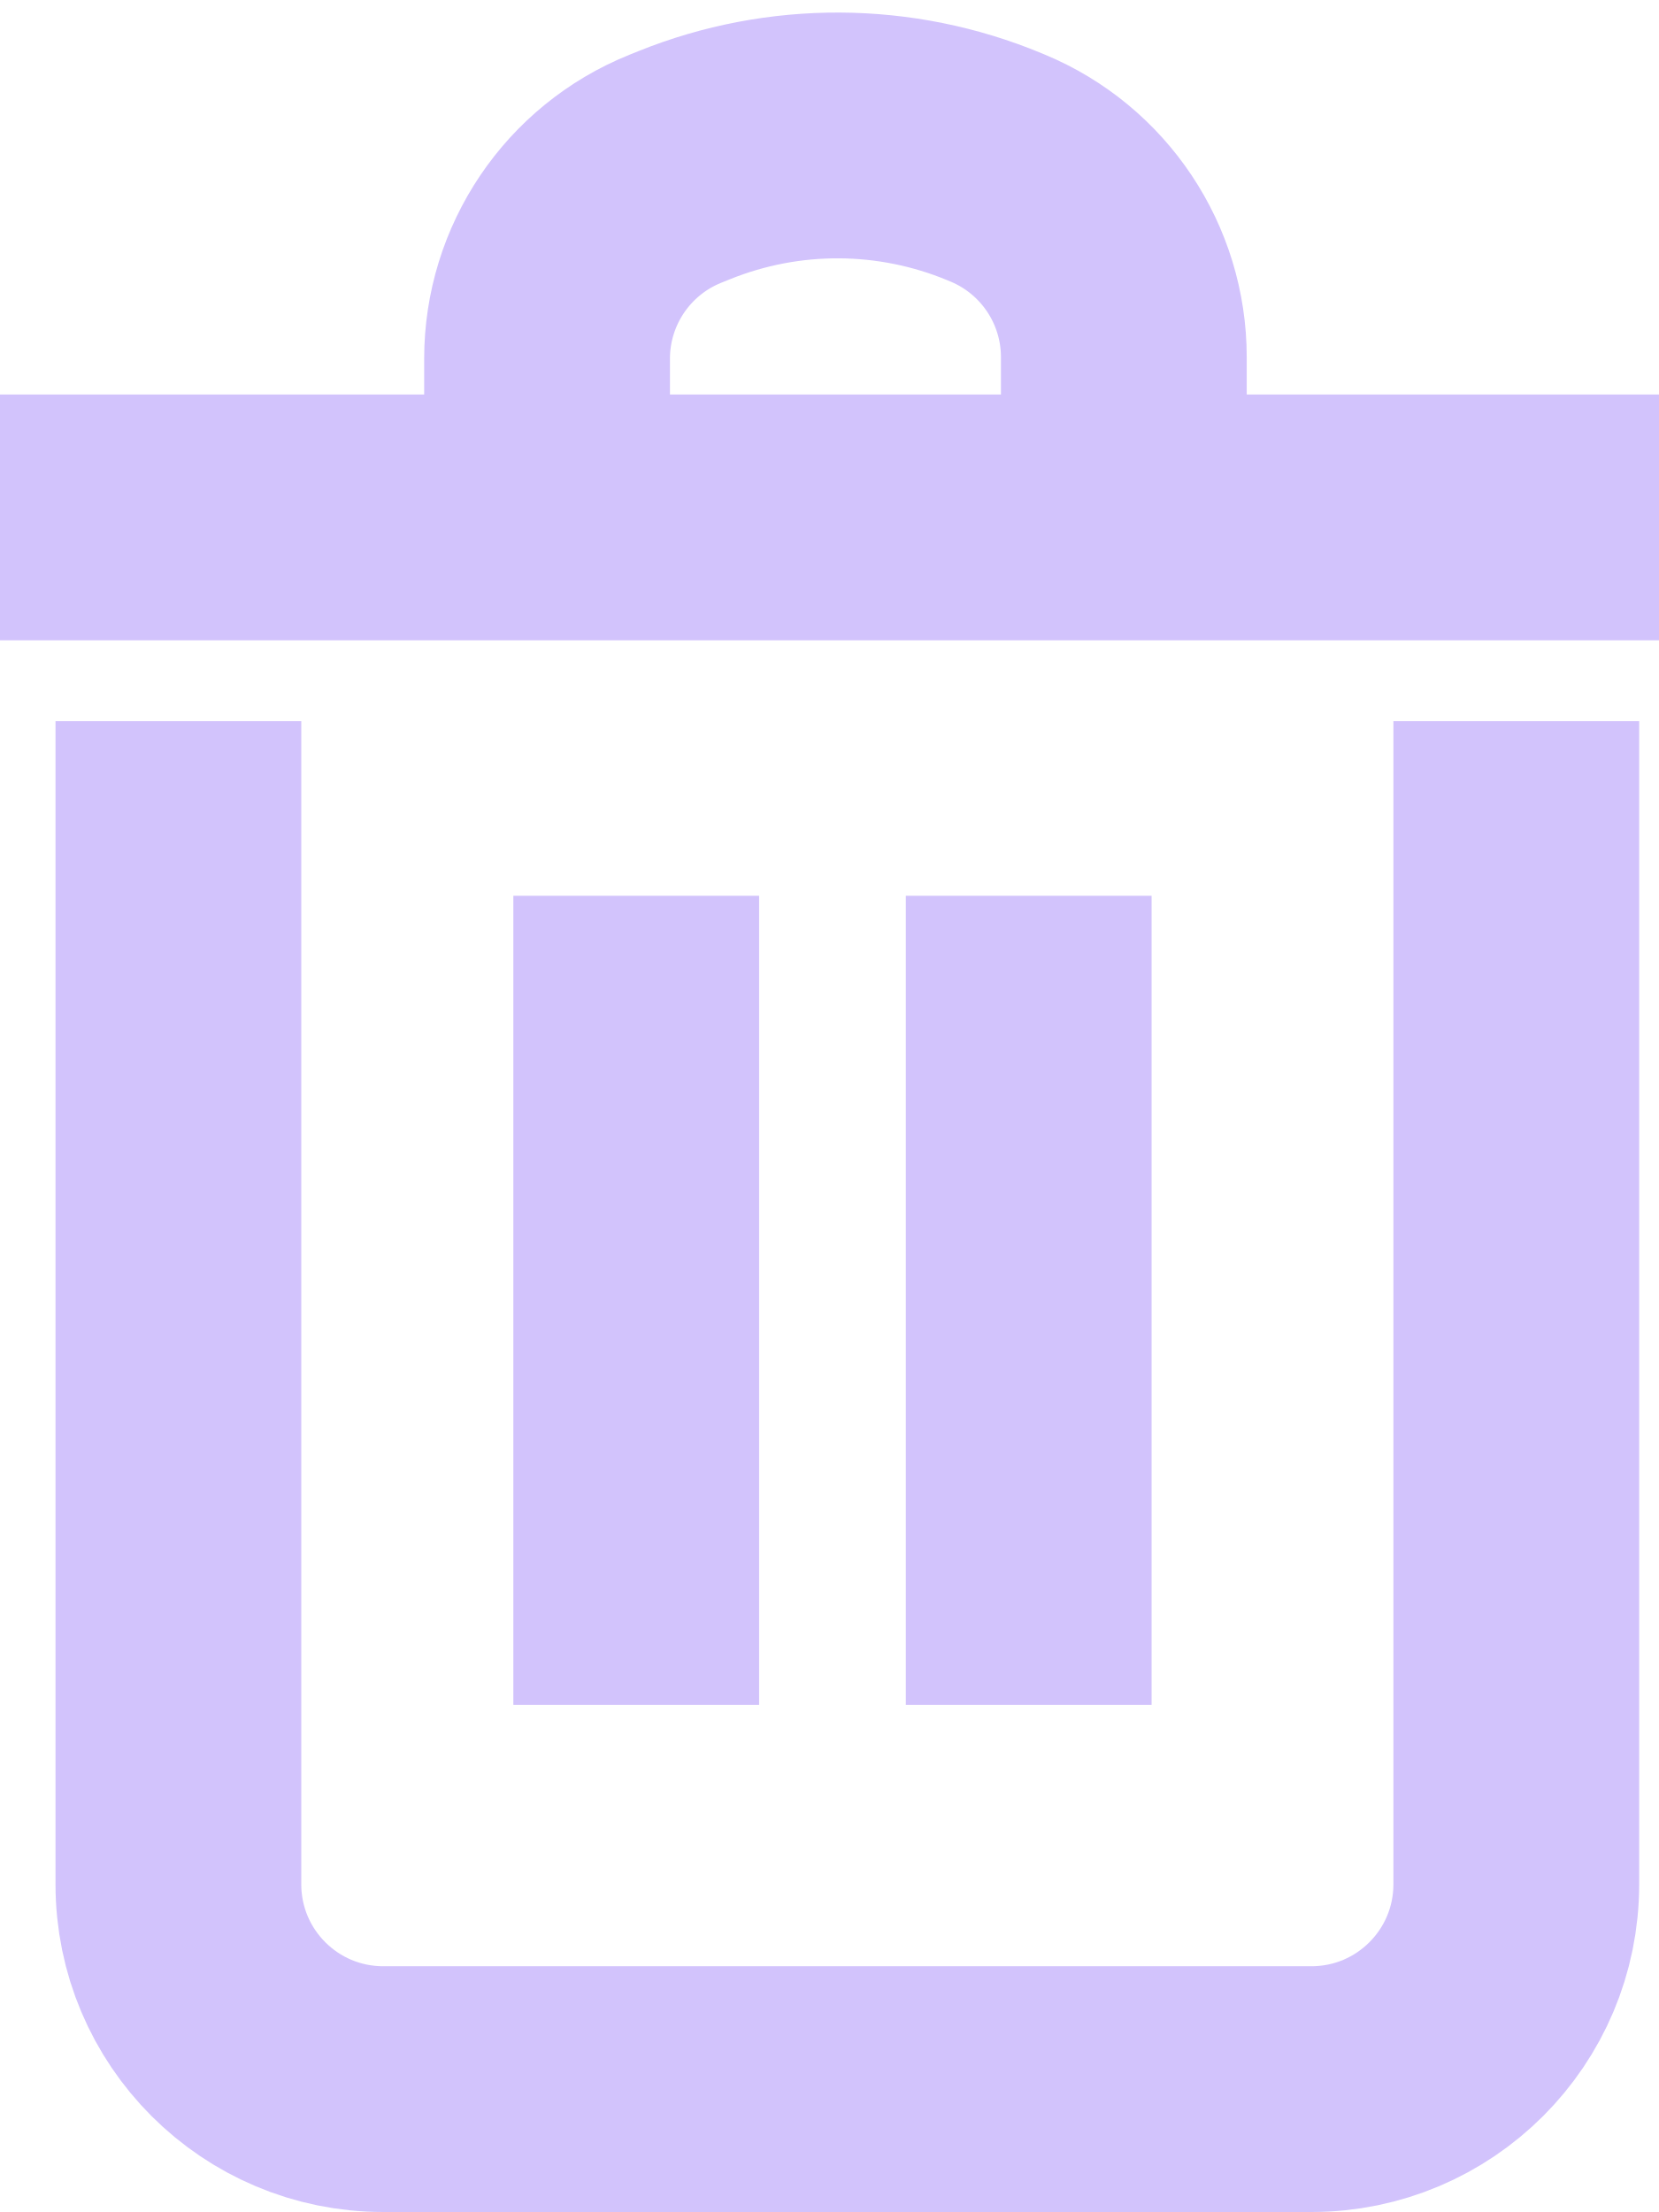
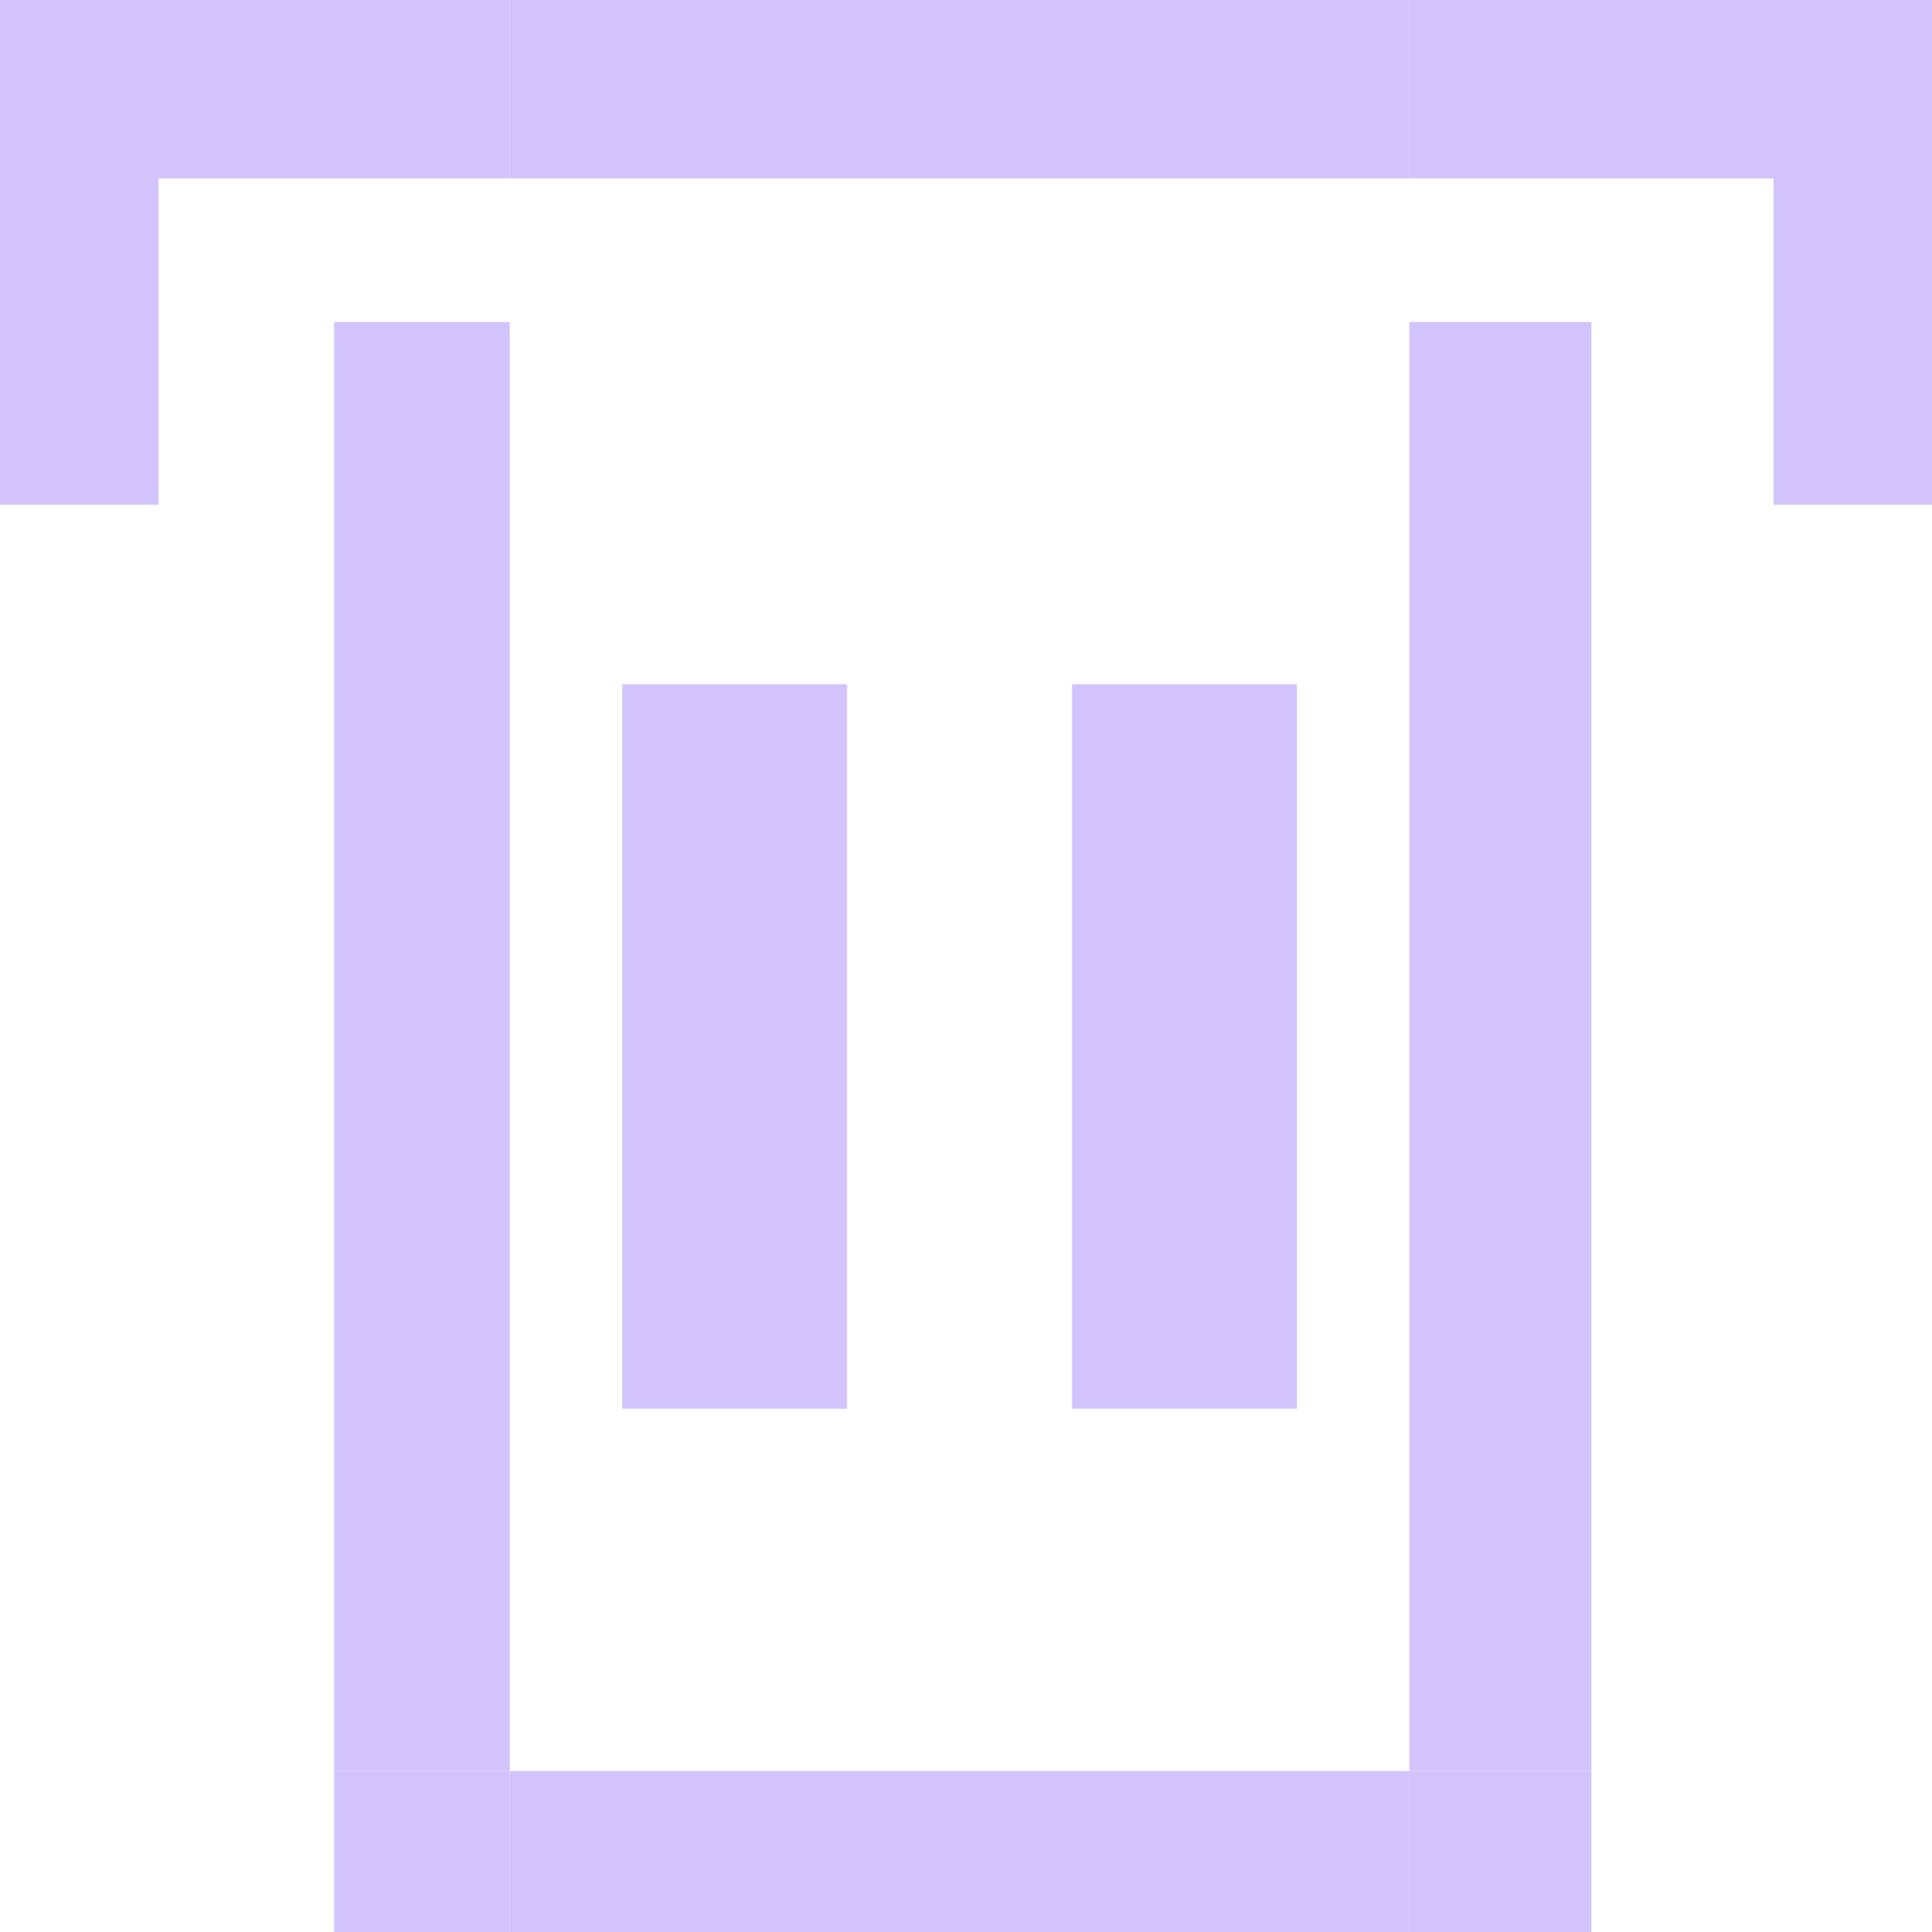
- <svg xmlns="http://www.w3.org/2000/svg" width="81" height="108" viewBox="0 0 81 108" fill="none">
-   <path d="M8.71 35.21V92C8.71 97.523 13.187 102 18.71 102H64.032C69.555 102 74.032 97.523 74.032 92V35.21M50.226 43.736V83.242M31.064 43.736V83.242M0 25.262H26.71M81 25.262H54.871M54.871 25.262H26.71M54.871 25.262V18.015V17.44C54.871 13.4 52.44 9.757 48.71 8.206L48.566 8.146C43.718 6.13 38.271 6.101 33.402 8.067L32.967 8.242C29.186 9.768 26.71 13.438 26.71 17.515V18.015V25.262" stroke="#D2C3FC" stroke-width="12" />
+ <svg xmlns="http://www.w3.org/2000/svg" width="90" height="90" viewBox="0 0 90 90" fill="none">
+   <path d="M0 23.514H7.384V8.311H23.747V0H0V23.514Z" fill="#D2C3FC" />
+   <path d="M90 23.514V0H65.654V8.311H82.616V23.514H90Z" fill="#D2C3FC" />
+   <path d="M23.747 0V8.311H65.654V0H23.747Z" fill="#D2C3FC" />
+   <path d="M23.747 82.5V65.625V48.75V31.875V15H15.565V82.5H23.747Z" fill="#D2C3FC" />
+   <path d="M23.747 82.5V90H65.654V82.5H60.416H55.177H49.939H44.701H39.462H34.224H28.986H23.747Z" fill="#D2C3FC" />
+   <path d="M65.654 82.5H74.135V15H65.654V31.875V48.75V65.625V82.5Z" fill="#D2C3FC" />
+   <path d="M65.654 82.5V90H74.135V82.5H65.654Z" fill="#D2C3FC" />
+   <path d="M23.747 90V82.5H15.565V90H23.747Z" fill="#D2C3FC" />
+   <path d="M60.416 65.625V31.875H49.939V65.625H60.416Z" fill="#D2C3FC" />
+   <path d="M39.462 65.625V31.875H28.986V65.625H39.462Z" fill="#D2C3FC" />
</svg>
